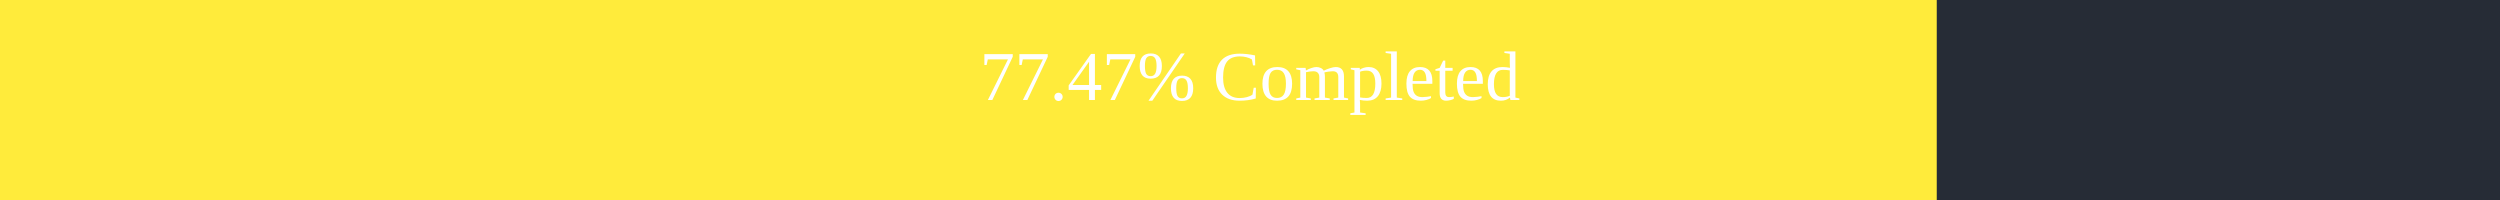
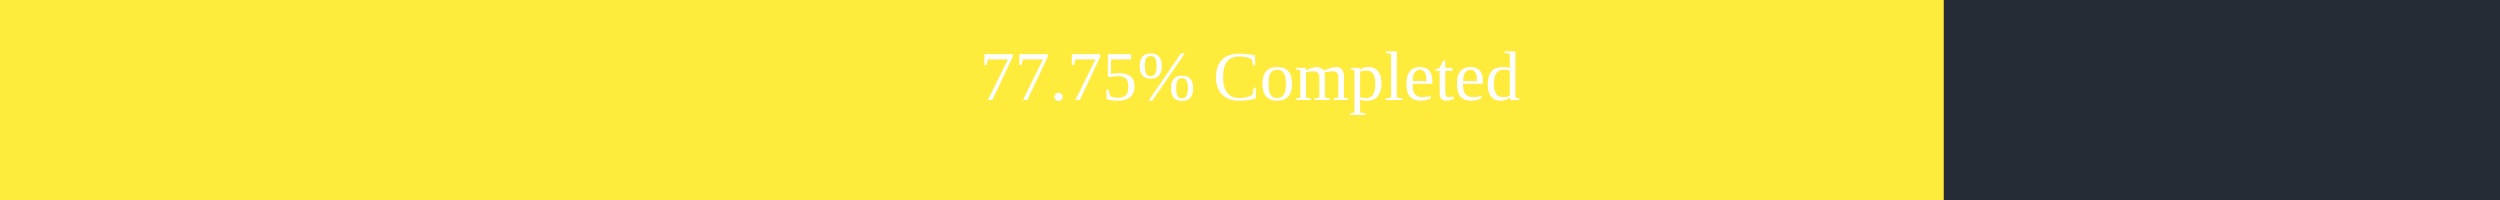
<svg xmlns="http://www.w3.org/2000/svg" width="500" height="40">
  <rect x="0" y="0" width="500" height="40" fill="#262C36" />
-   <rect x="0" y="0" width="387.35" height="40" fill="#ffeb3b" />
+   <rect x="0" y="0" width="388.75" height="40" fill="#ffeb3b" />
  <text x="250" y="20" text-anchor="middle" alignment-baseline="middle" font-size="14" fill="white">
-         77.47% Completed
+         77.75% Completed
      </text>
</svg>
